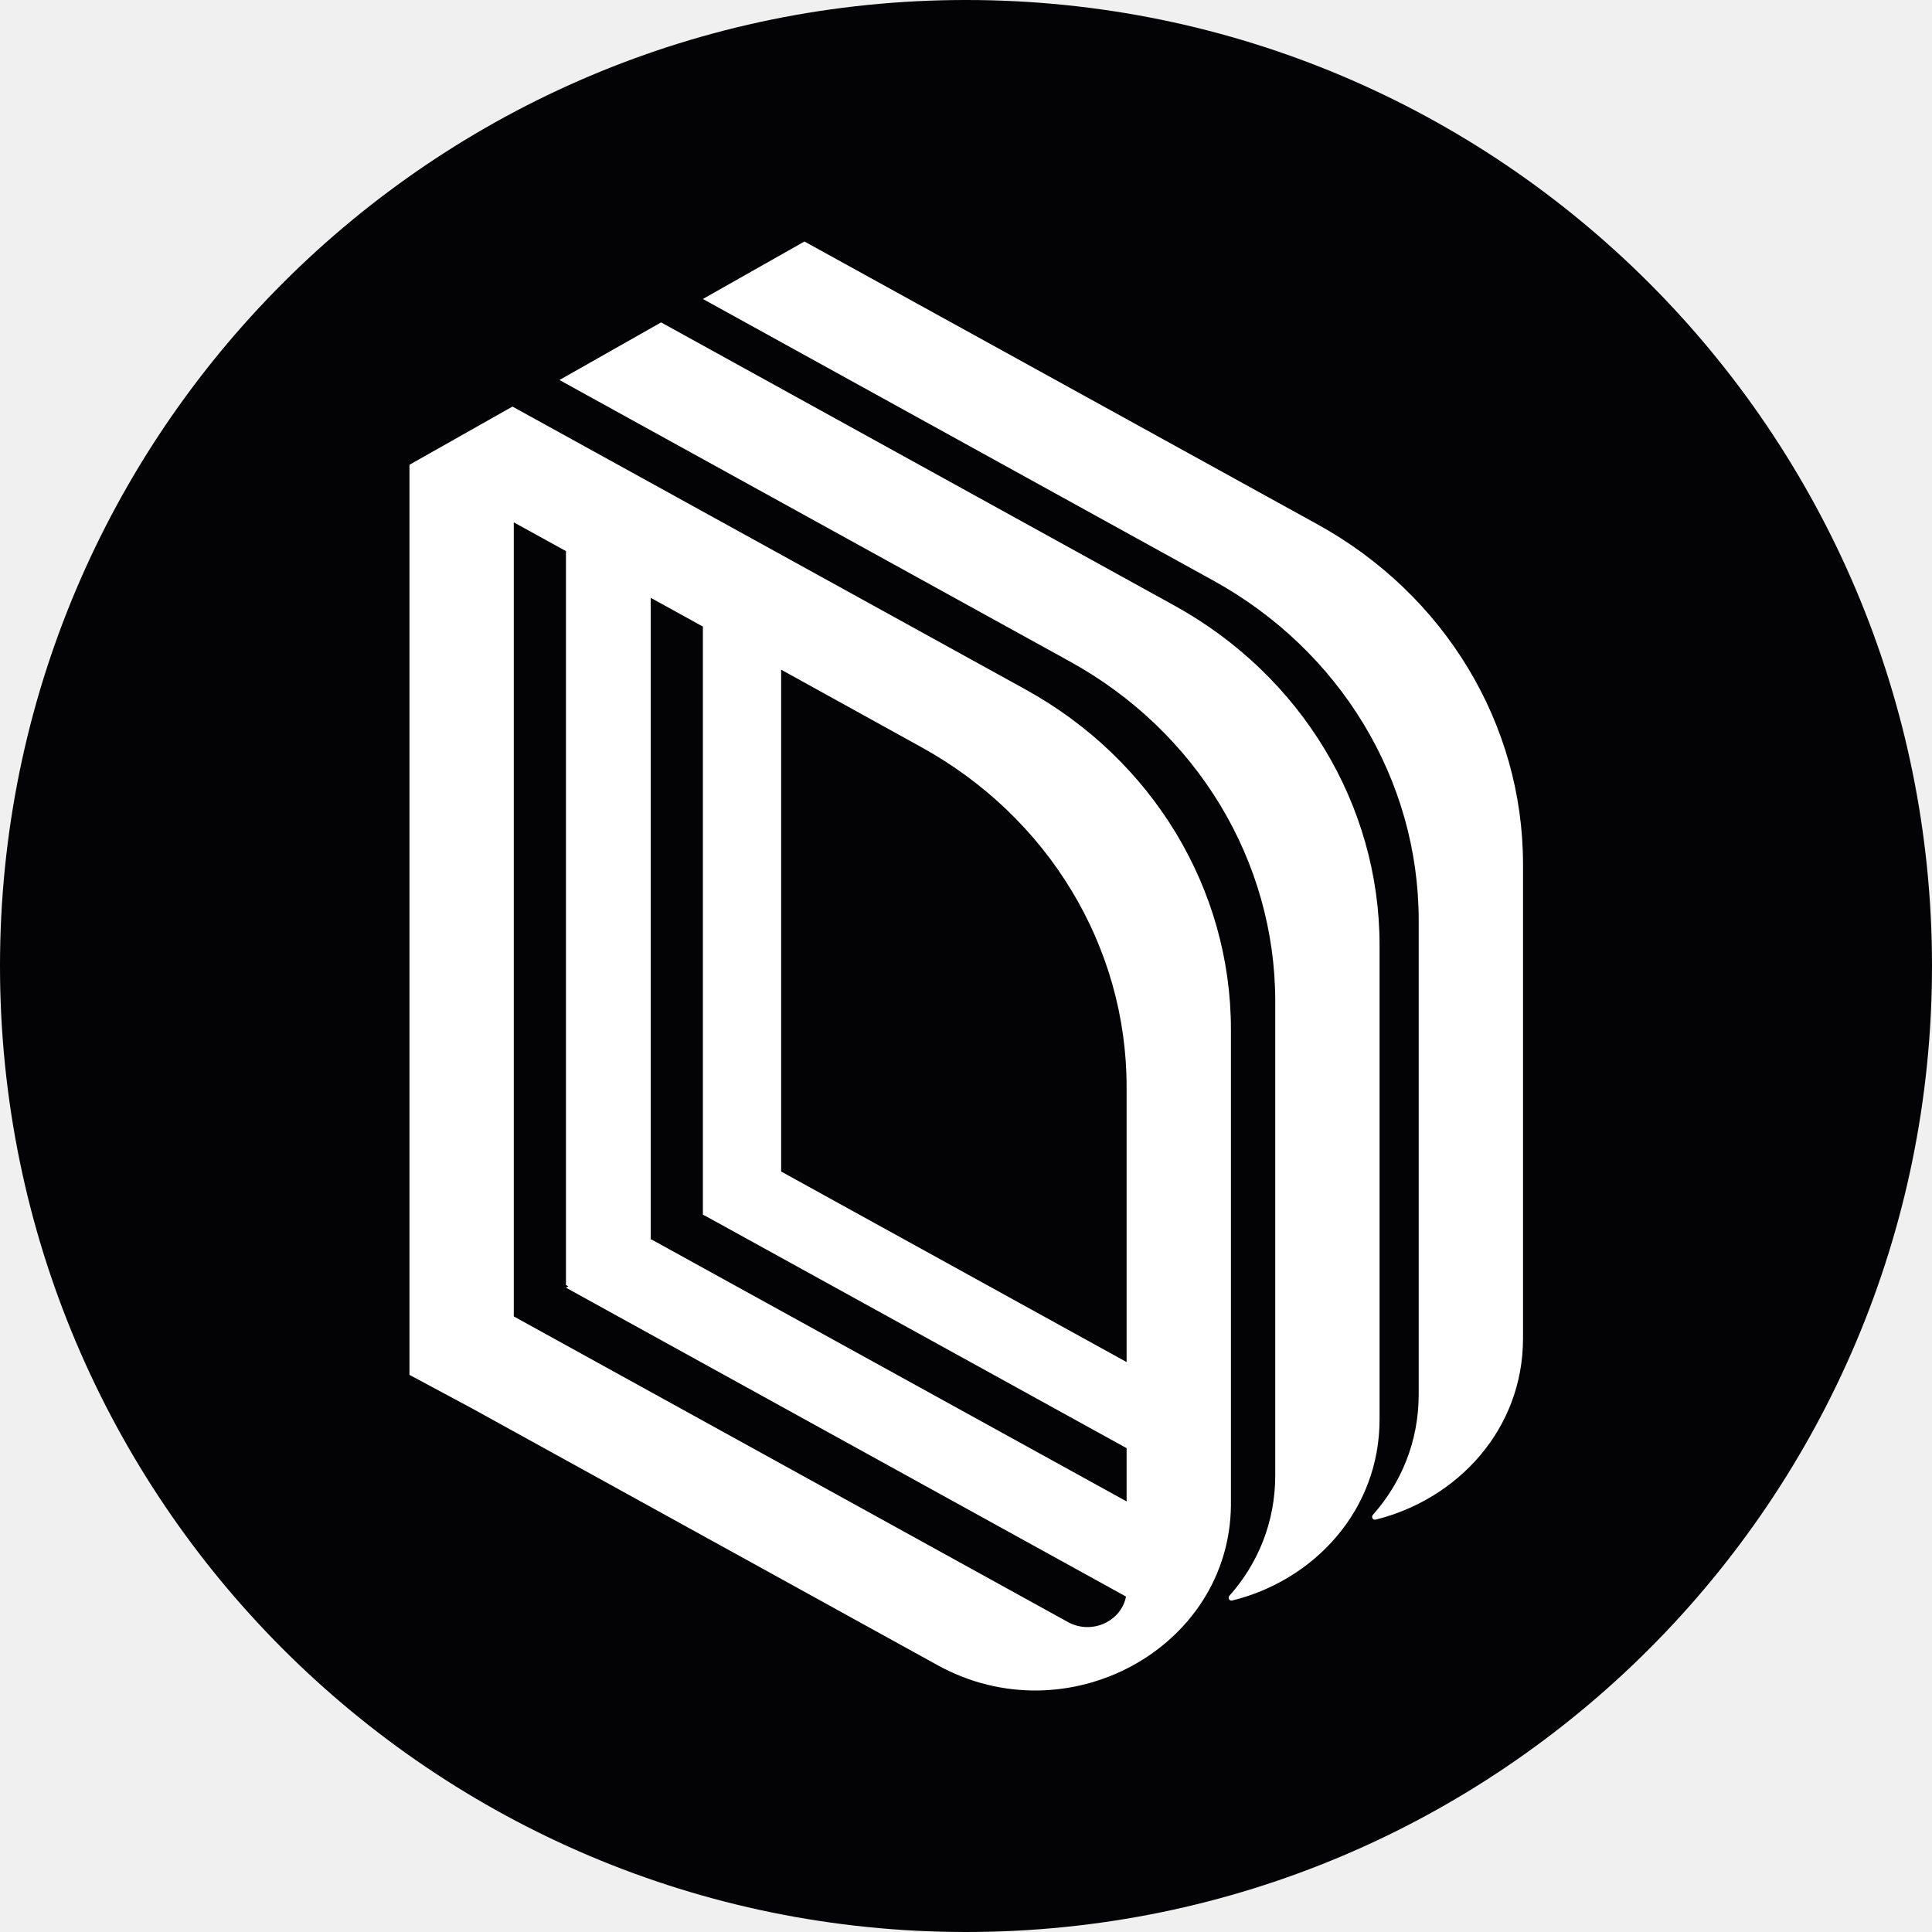
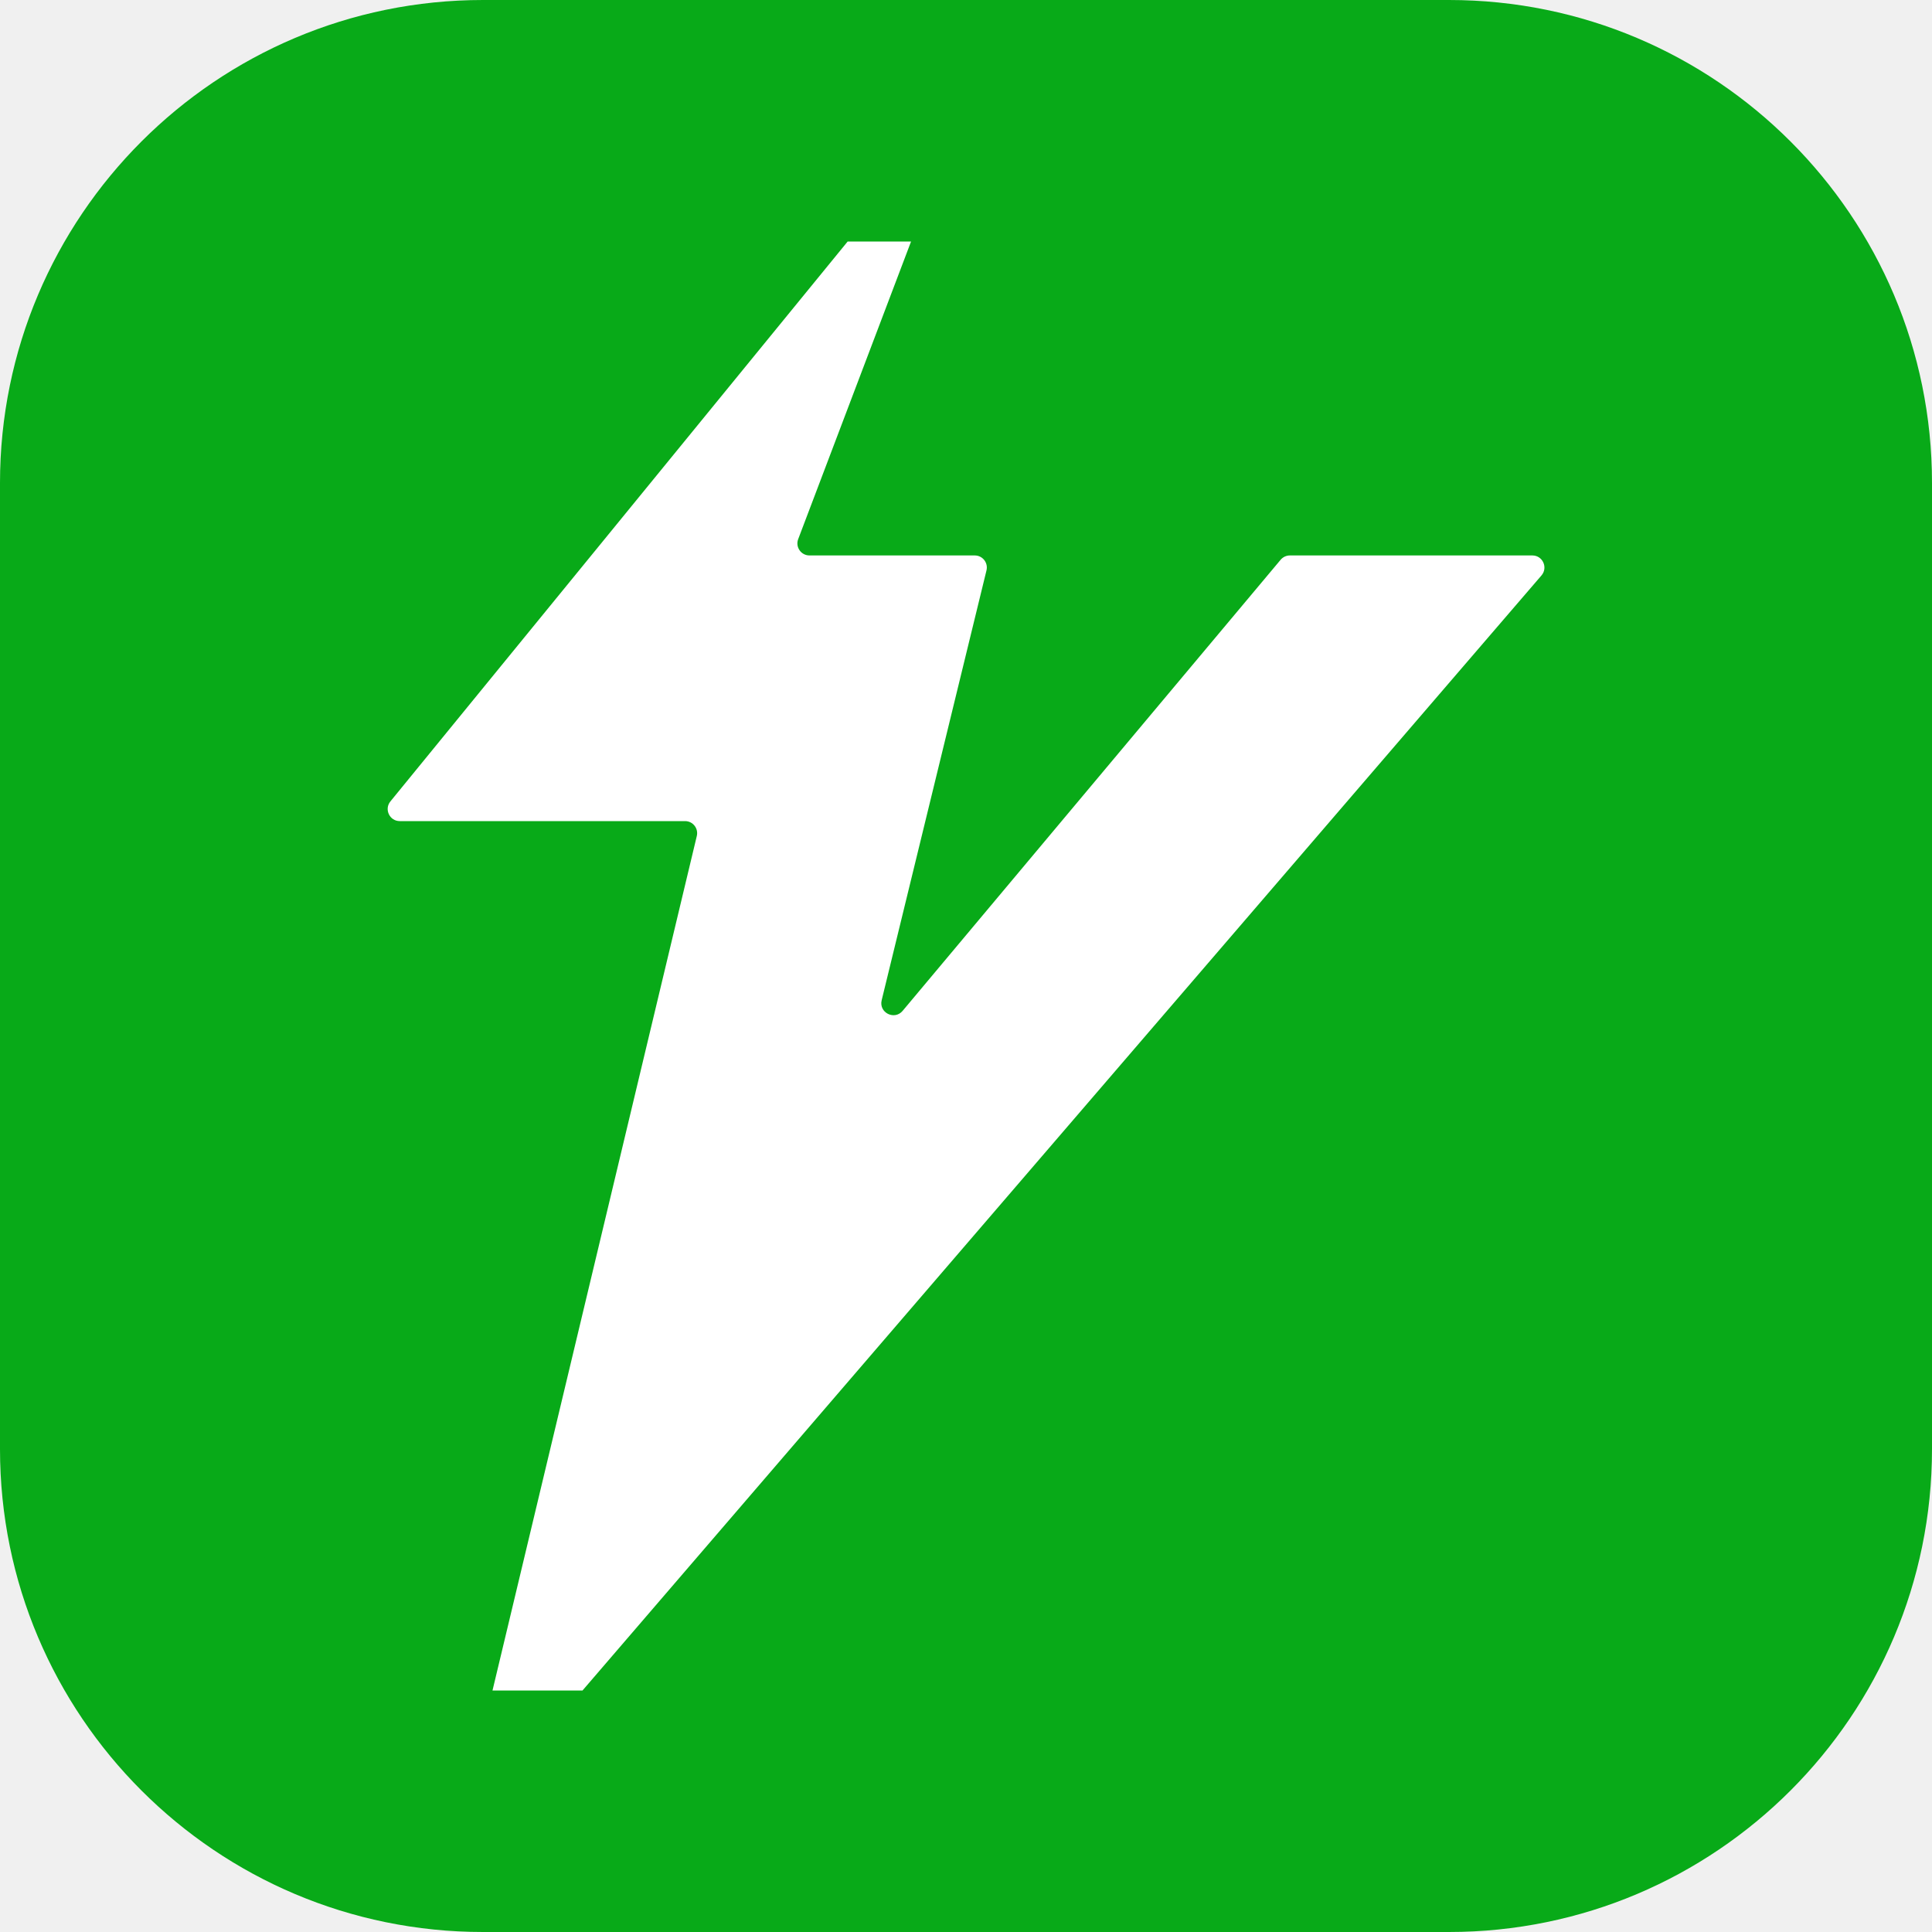
- <svg xmlns="http://www.w3.org/2000/svg" version="1.1" width="16" height="16">
-   <svg width="16" height="16" viewBox="0 0 16 16" fill="none">
-     <path d="M0 8C0 3.582 3.582 0 8 0C12.418 0 16 3.582 16 8C16 12.418 12.418 16 8 16C3.582 16 0 12.418 0 8Z" fill="#030305" />
-     <path d="M11.749 11.548C11.749 11.94 11.603 12.283 11.369 12.546C11.366 12.549 11.364 12.553 11.364 12.557C11.36 12.574 11.375 12.589 11.392 12.585C12.067 12.418 12.613 11.841 12.613 11.084V7.157C12.613 5.996 11.965 4.924 10.912 4.343L6.662 2L5.821 2.476L10.048 4.808C11.101 5.388 11.749 6.461 11.749 7.621V11.548Z" fill="white" />
-     <path d="M10.561 12.219V8.292C10.561 7.131 9.913 6.058 8.86 5.478L4.633 3.147L5.475 2.67L9.724 5.014C10.777 5.594 11.425 6.667 11.425 7.828V11.754C11.425 12.512 10.879 13.089 10.204 13.255C10.187 13.259 10.172 13.244 10.176 13.227C10.177 13.223 10.178 13.22 10.181 13.216C10.415 12.953 10.561 12.61 10.561 12.219Z" fill="white" />
-     <path fill-rule="evenodd" clip-rule="evenodd" d="M3.391 3.849L4.244 3.367L8.493 5.71C9.546 6.29 10.194 7.363 10.194 8.524V12.47L10.194 12.47C10.18 13.65 8.839 14.383 7.764 13.79L3.913 11.666L3.391 11.386V3.849ZM9.33 9V11.28L6.469 9.702V5.546L7.629 6.187C8.682 6.767 9.33 7.839 9.33 9ZM5.389 4.951L5.821 5.189V10.059L5.866 10.083L9.33 11.993V12.434L5.394 10.264L5.389 10.267V4.951ZM4.687 4.564V10.642L4.707 10.653L4.687 10.664L9.325 13.222C9.286 13.426 9.043 13.542 8.844 13.433L4.255 10.902V4.326L4.687 4.564Z" fill="white" />
-   </svg>
-   <style>@media (prefers-color-scheme: light) { :root { filter: none; } }
- @media (prefers-color-scheme: dark) { :root { filter: none; } }
- </style>
+ <svg xmlns="http://www.w3.org/2000/svg" width="48" height="48" viewBox="0 0 48 48" fill="none">
+   <path d="M0 12C0 5.373 5.373 0 12 0H36C42.627 0 48 5.373 48 12V36C48 42.627 42.627 48 36 48H12C5.373 48 0 42.627 0 36V12Z" fill="#08AA18" />
+   <g clip-path="url(#clip0_8_200)">
+     <path d="M6 11.806C6 8.6 8.6 6 11.806 6H36.194C39.4 6 42 8.6 42 11.806V36.194C42 39.4 39.4 42 36.194 42H11.806C8.6 42 6 39.4 6 36.194V11.806Z" fill="#08AA18" />
+     <path d="M19.831 13.394C19.756 13.59 19.901 13.8 20.111 13.8H24.218C24.412 13.8 24.555 13.982 24.509 14.171L21.905 24.85C21.829 25.159 22.222 25.357 22.426 25.114L31.817 13.907C31.874 13.839 31.959 13.8 32.047 13.8H38.071C38.327 13.8 38.465 14.101 38.298 14.296L14.472 42H12.236L17.312 20.77C17.357 20.581 17.214 20.4 17.02 20.4H9.932C9.679 20.4 9.54 20.106 9.7 19.91L21.06 6H22.635L19.831 13.394Z" fill="white" />
+   </g>
+   <defs>
+     <clipPath id="clip0_8_200">
+       <rect width="36" height="36" fill="white" transform="translate(6 6)" />
+     </clipPath>
+   </defs>
</svg>
